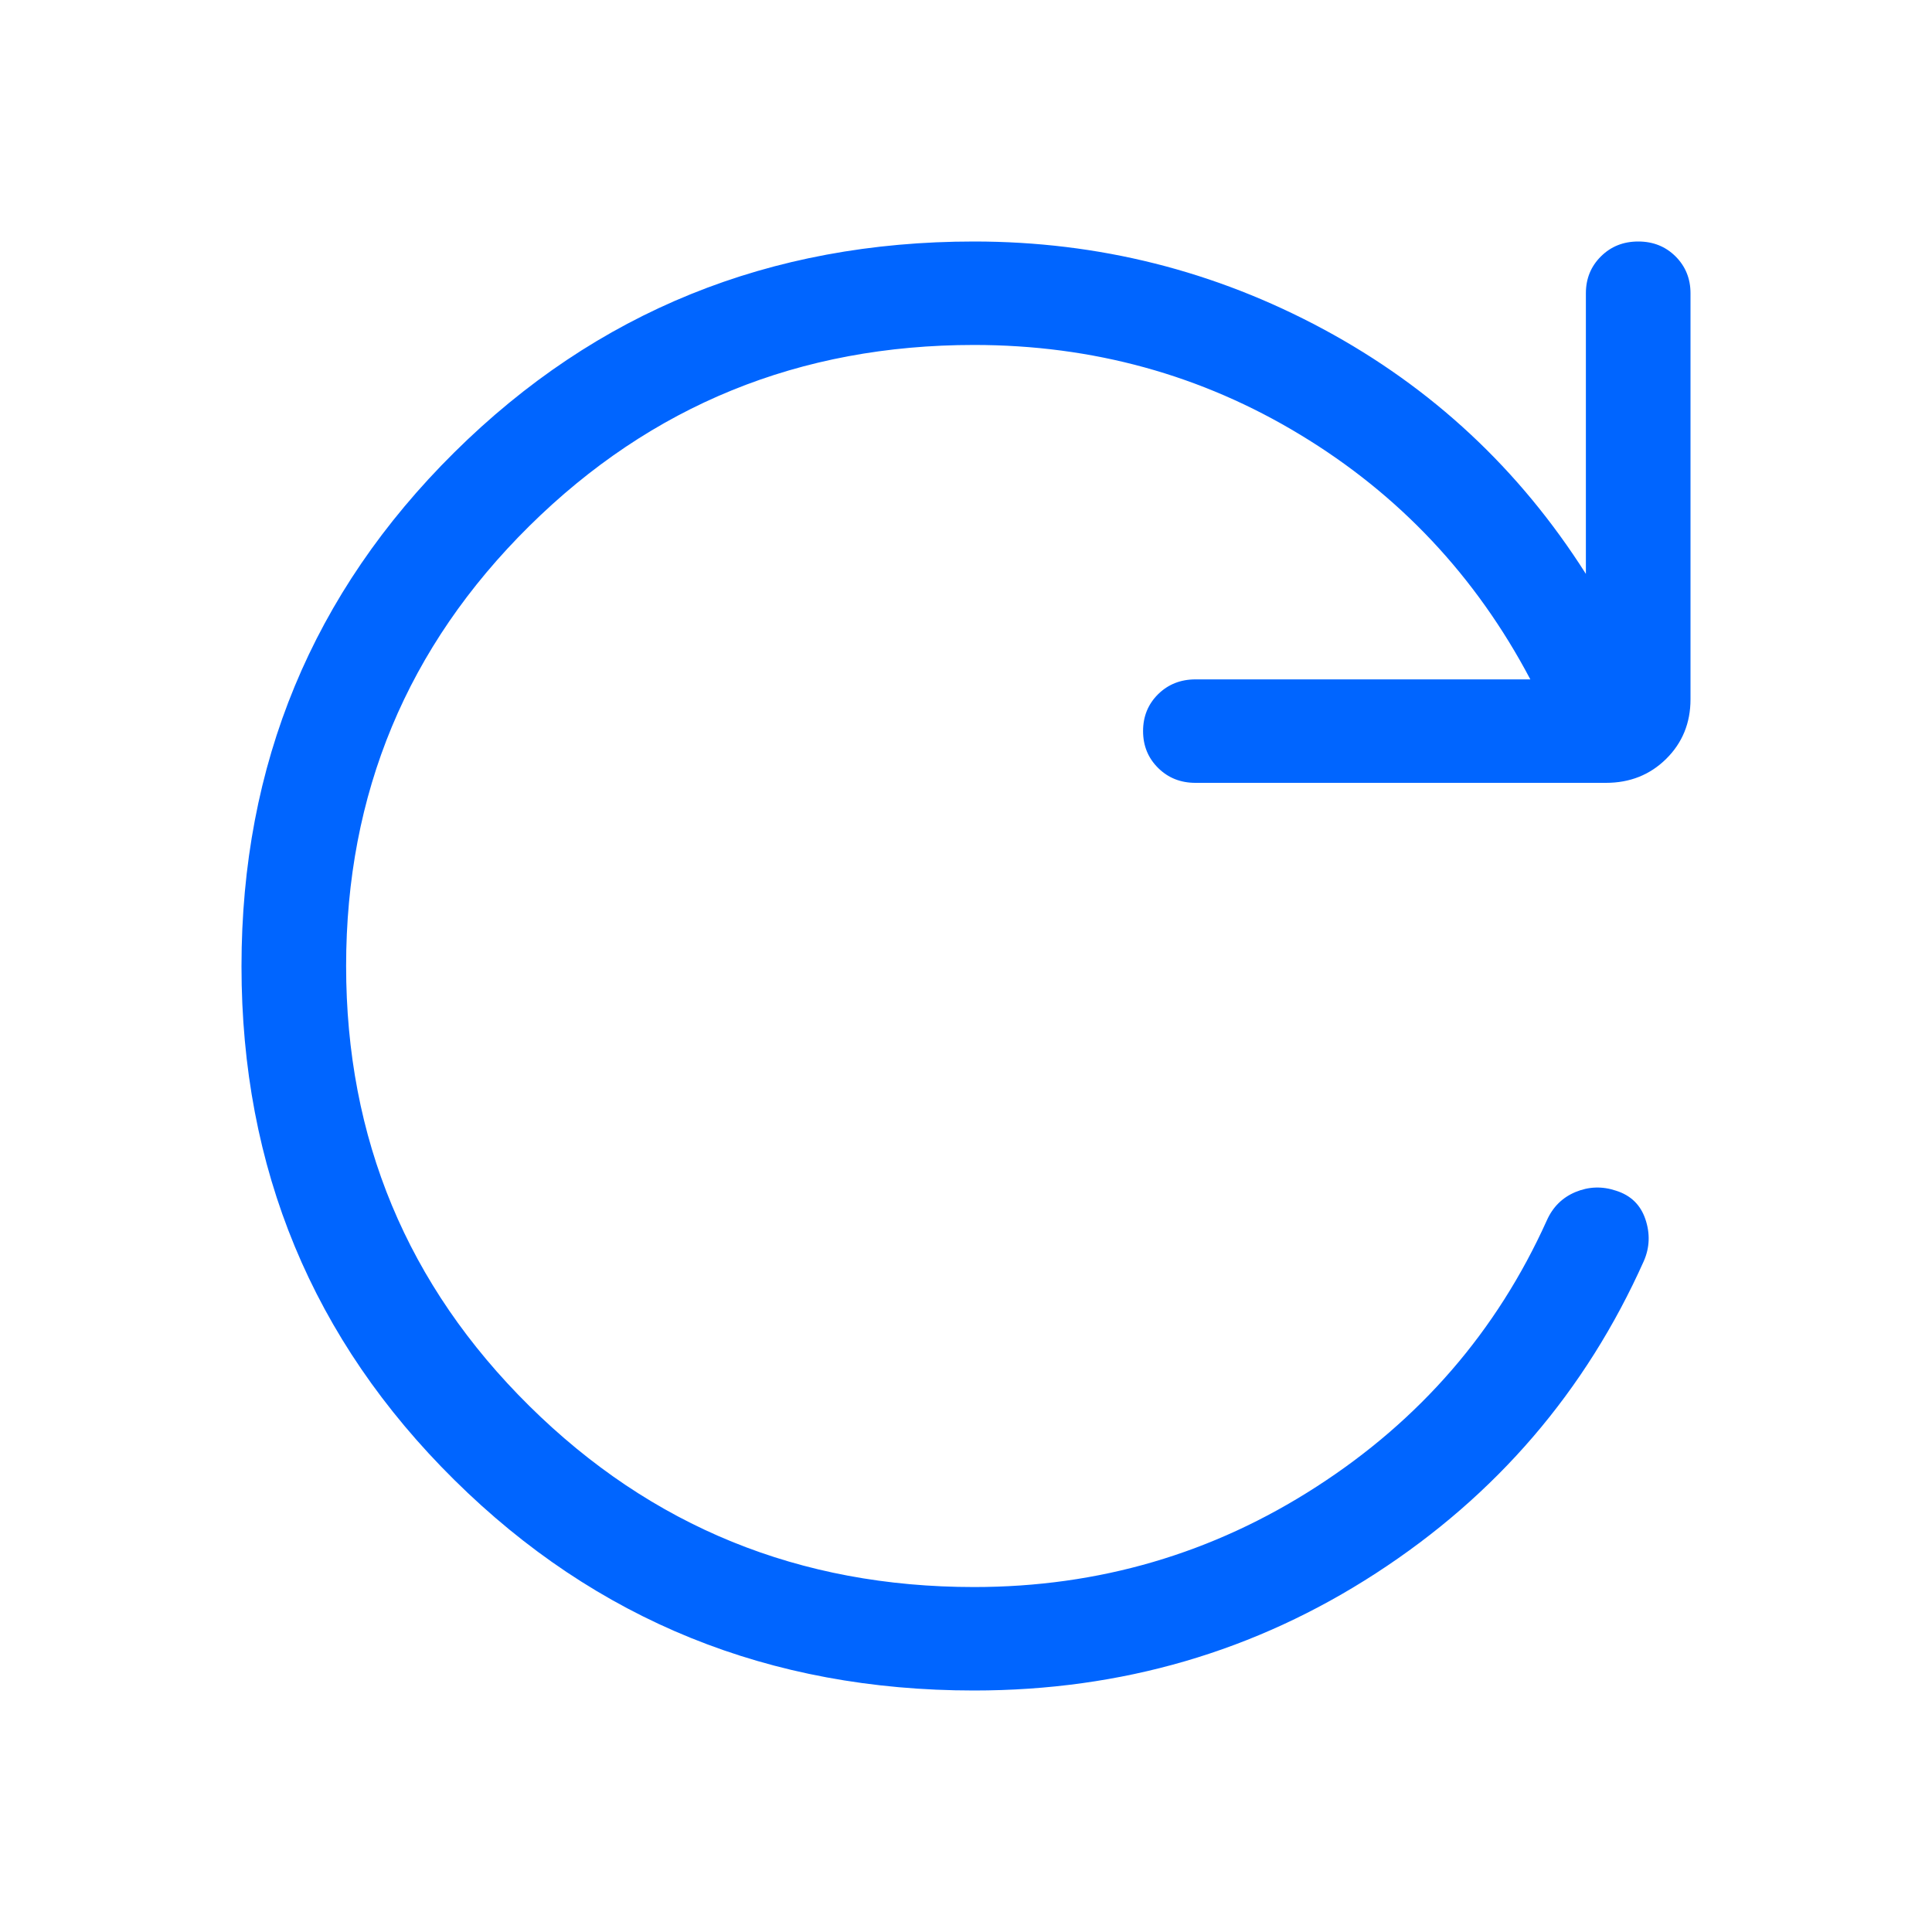
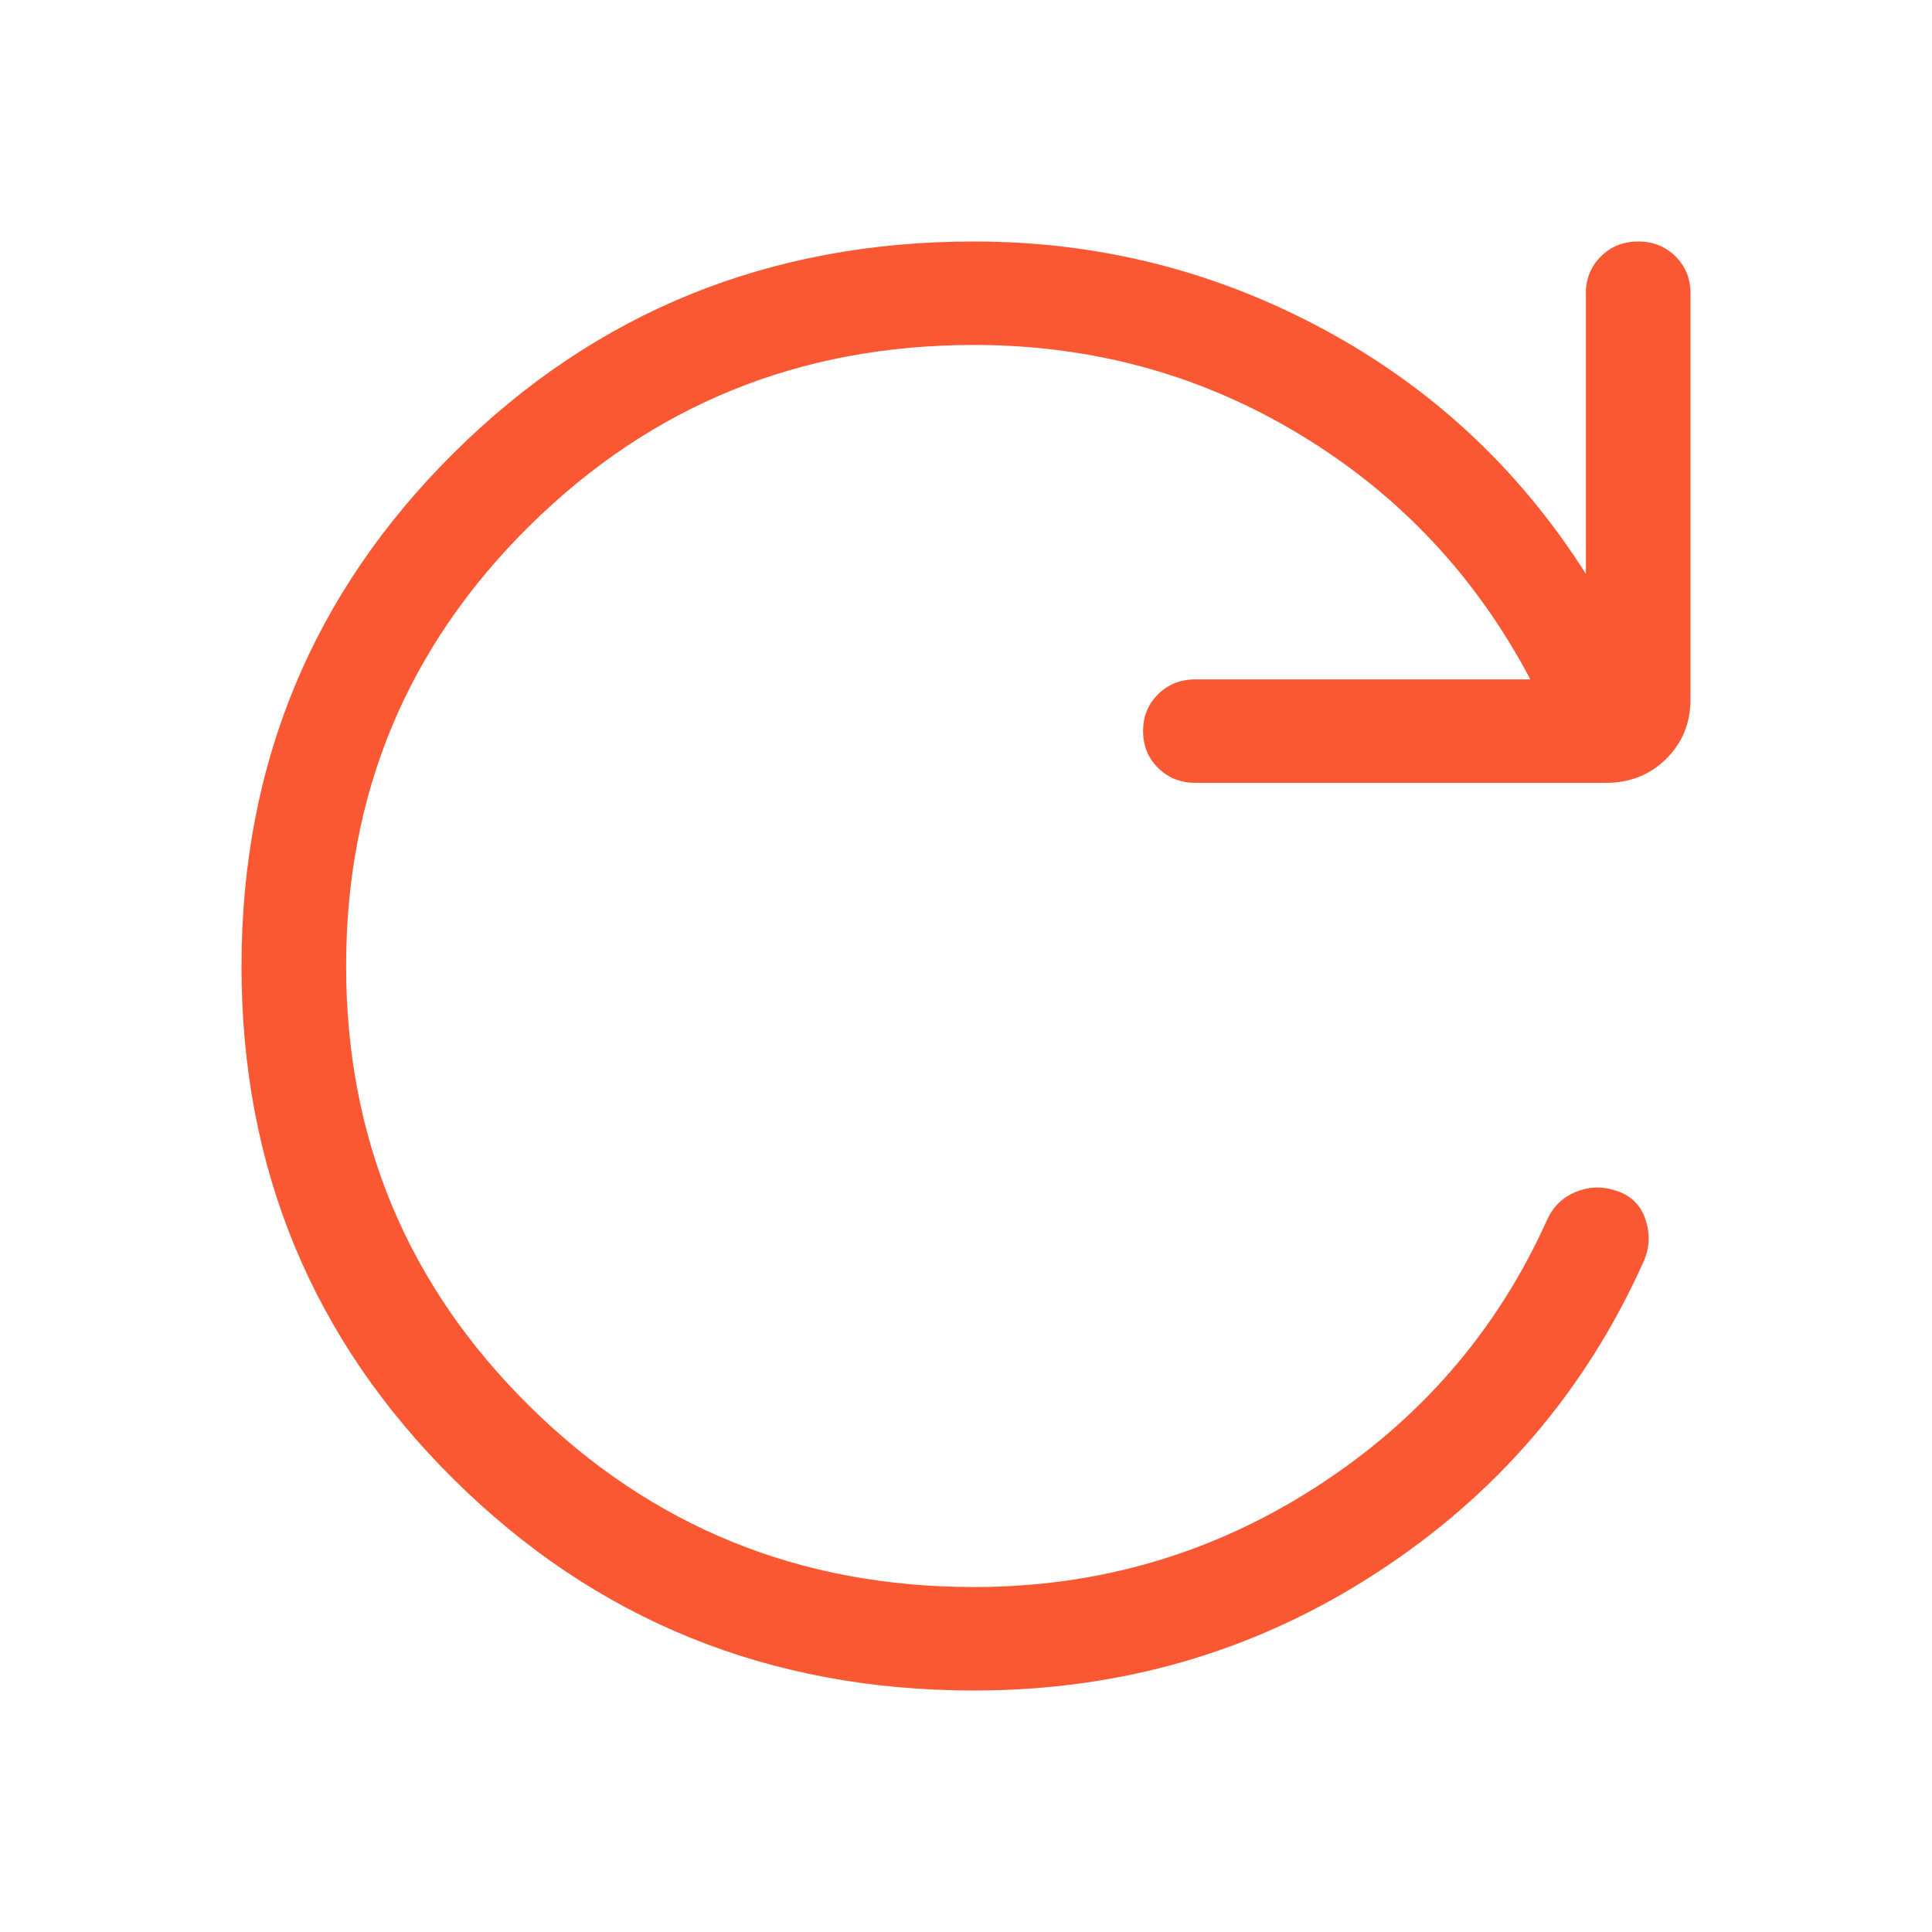
<svg xmlns="http://www.w3.org/2000/svg" width="20" height="20" viewBox="0 0 20 20" fill="none">
-   <path d="M10.083 17.5C7.966 17.5 6.173 16.774 4.704 15.321C3.235 13.869 2.5 12.096 2.5 10.003C2.5 7.91 3.235 6.137 4.704 4.682C6.173 3.227 7.966 2.5 10.083 2.5C11.371 2.5 12.576 2.803 13.7 3.408C14.824 4.013 15.729 4.857 16.417 5.941V3.036C16.417 2.884 16.469 2.757 16.573 2.654C16.677 2.551 16.805 2.5 16.959 2.5C17.113 2.5 17.241 2.551 17.345 2.654C17.448 2.757 17.5 2.884 17.5 3.036V7.239C17.5 7.484 17.416 7.69 17.248 7.856C17.081 8.021 16.873 8.104 16.625 8.104H12.375C12.222 8.104 12.093 8.053 11.989 7.95C11.885 7.847 11.833 7.72 11.833 7.568C11.833 7.416 11.885 7.289 11.989 7.186C12.093 7.084 12.222 7.033 12.375 7.033H15.842C15.278 5.964 14.484 5.12 13.461 4.501C12.438 3.881 11.312 3.571 10.083 3.571C8.278 3.571 6.743 4.196 5.479 5.446C4.215 6.696 3.583 8.214 3.583 10C3.583 11.786 4.215 13.304 5.479 14.554C6.743 15.804 8.278 16.429 10.083 16.429C11.374 16.429 12.555 16.083 13.627 15.391C14.699 14.7 15.495 13.781 16.012 12.635C16.074 12.495 16.173 12.397 16.309 12.34C16.446 12.283 16.586 12.278 16.729 12.326C16.882 12.374 16.983 12.473 17.033 12.621C17.083 12.769 17.078 12.914 17.017 13.054C16.415 14.4 15.491 15.477 14.244 16.286C12.996 17.096 11.61 17.5 10.083 17.5Z" fill="#0065FF" />
+   <path d="M10.083 17.5C7.966 17.5 6.173 16.774 4.704 15.321C3.235 13.869 2.5 12.096 2.5 10.003C2.5 7.91 3.235 6.137 4.704 4.682C6.173 3.227 7.966 2.5 10.083 2.5C11.371 2.5 12.576 2.803 13.7 3.408C14.824 4.013 15.729 4.857 16.417 5.941V3.036C16.417 2.884 16.469 2.757 16.573 2.654C16.677 2.551 16.805 2.5 16.959 2.5C17.113 2.5 17.241 2.551 17.345 2.654C17.448 2.757 17.5 2.884 17.5 3.036V7.239C17.5 7.484 17.416 7.69 17.248 7.856C17.081 8.021 16.873 8.104 16.625 8.104H12.375C12.222 8.104 12.093 8.053 11.989 7.95C11.885 7.847 11.833 7.72 11.833 7.568C11.833 7.416 11.885 7.289 11.989 7.186C12.093 7.084 12.222 7.033 12.375 7.033H15.842C15.278 5.964 14.484 5.12 13.461 4.501C12.438 3.881 11.312 3.571 10.083 3.571C8.278 3.571 6.743 4.196 5.479 5.446C4.215 6.696 3.583 8.214 3.583 10C3.583 11.786 4.215 13.304 5.479 14.554C6.743 15.804 8.278 16.429 10.083 16.429C11.374 16.429 12.555 16.083 13.627 15.391C14.699 14.7 15.495 13.781 16.012 12.635C16.074 12.495 16.173 12.397 16.309 12.34C16.446 12.283 16.586 12.278 16.729 12.326C16.882 12.374 16.983 12.473 17.033 12.621C17.083 12.769 17.078 12.914 17.017 13.054C16.415 14.4 15.491 15.477 14.244 16.286C12.996 17.096 11.61 17.5 10.083 17.5Z" fill="#F95832" />
</svg>
